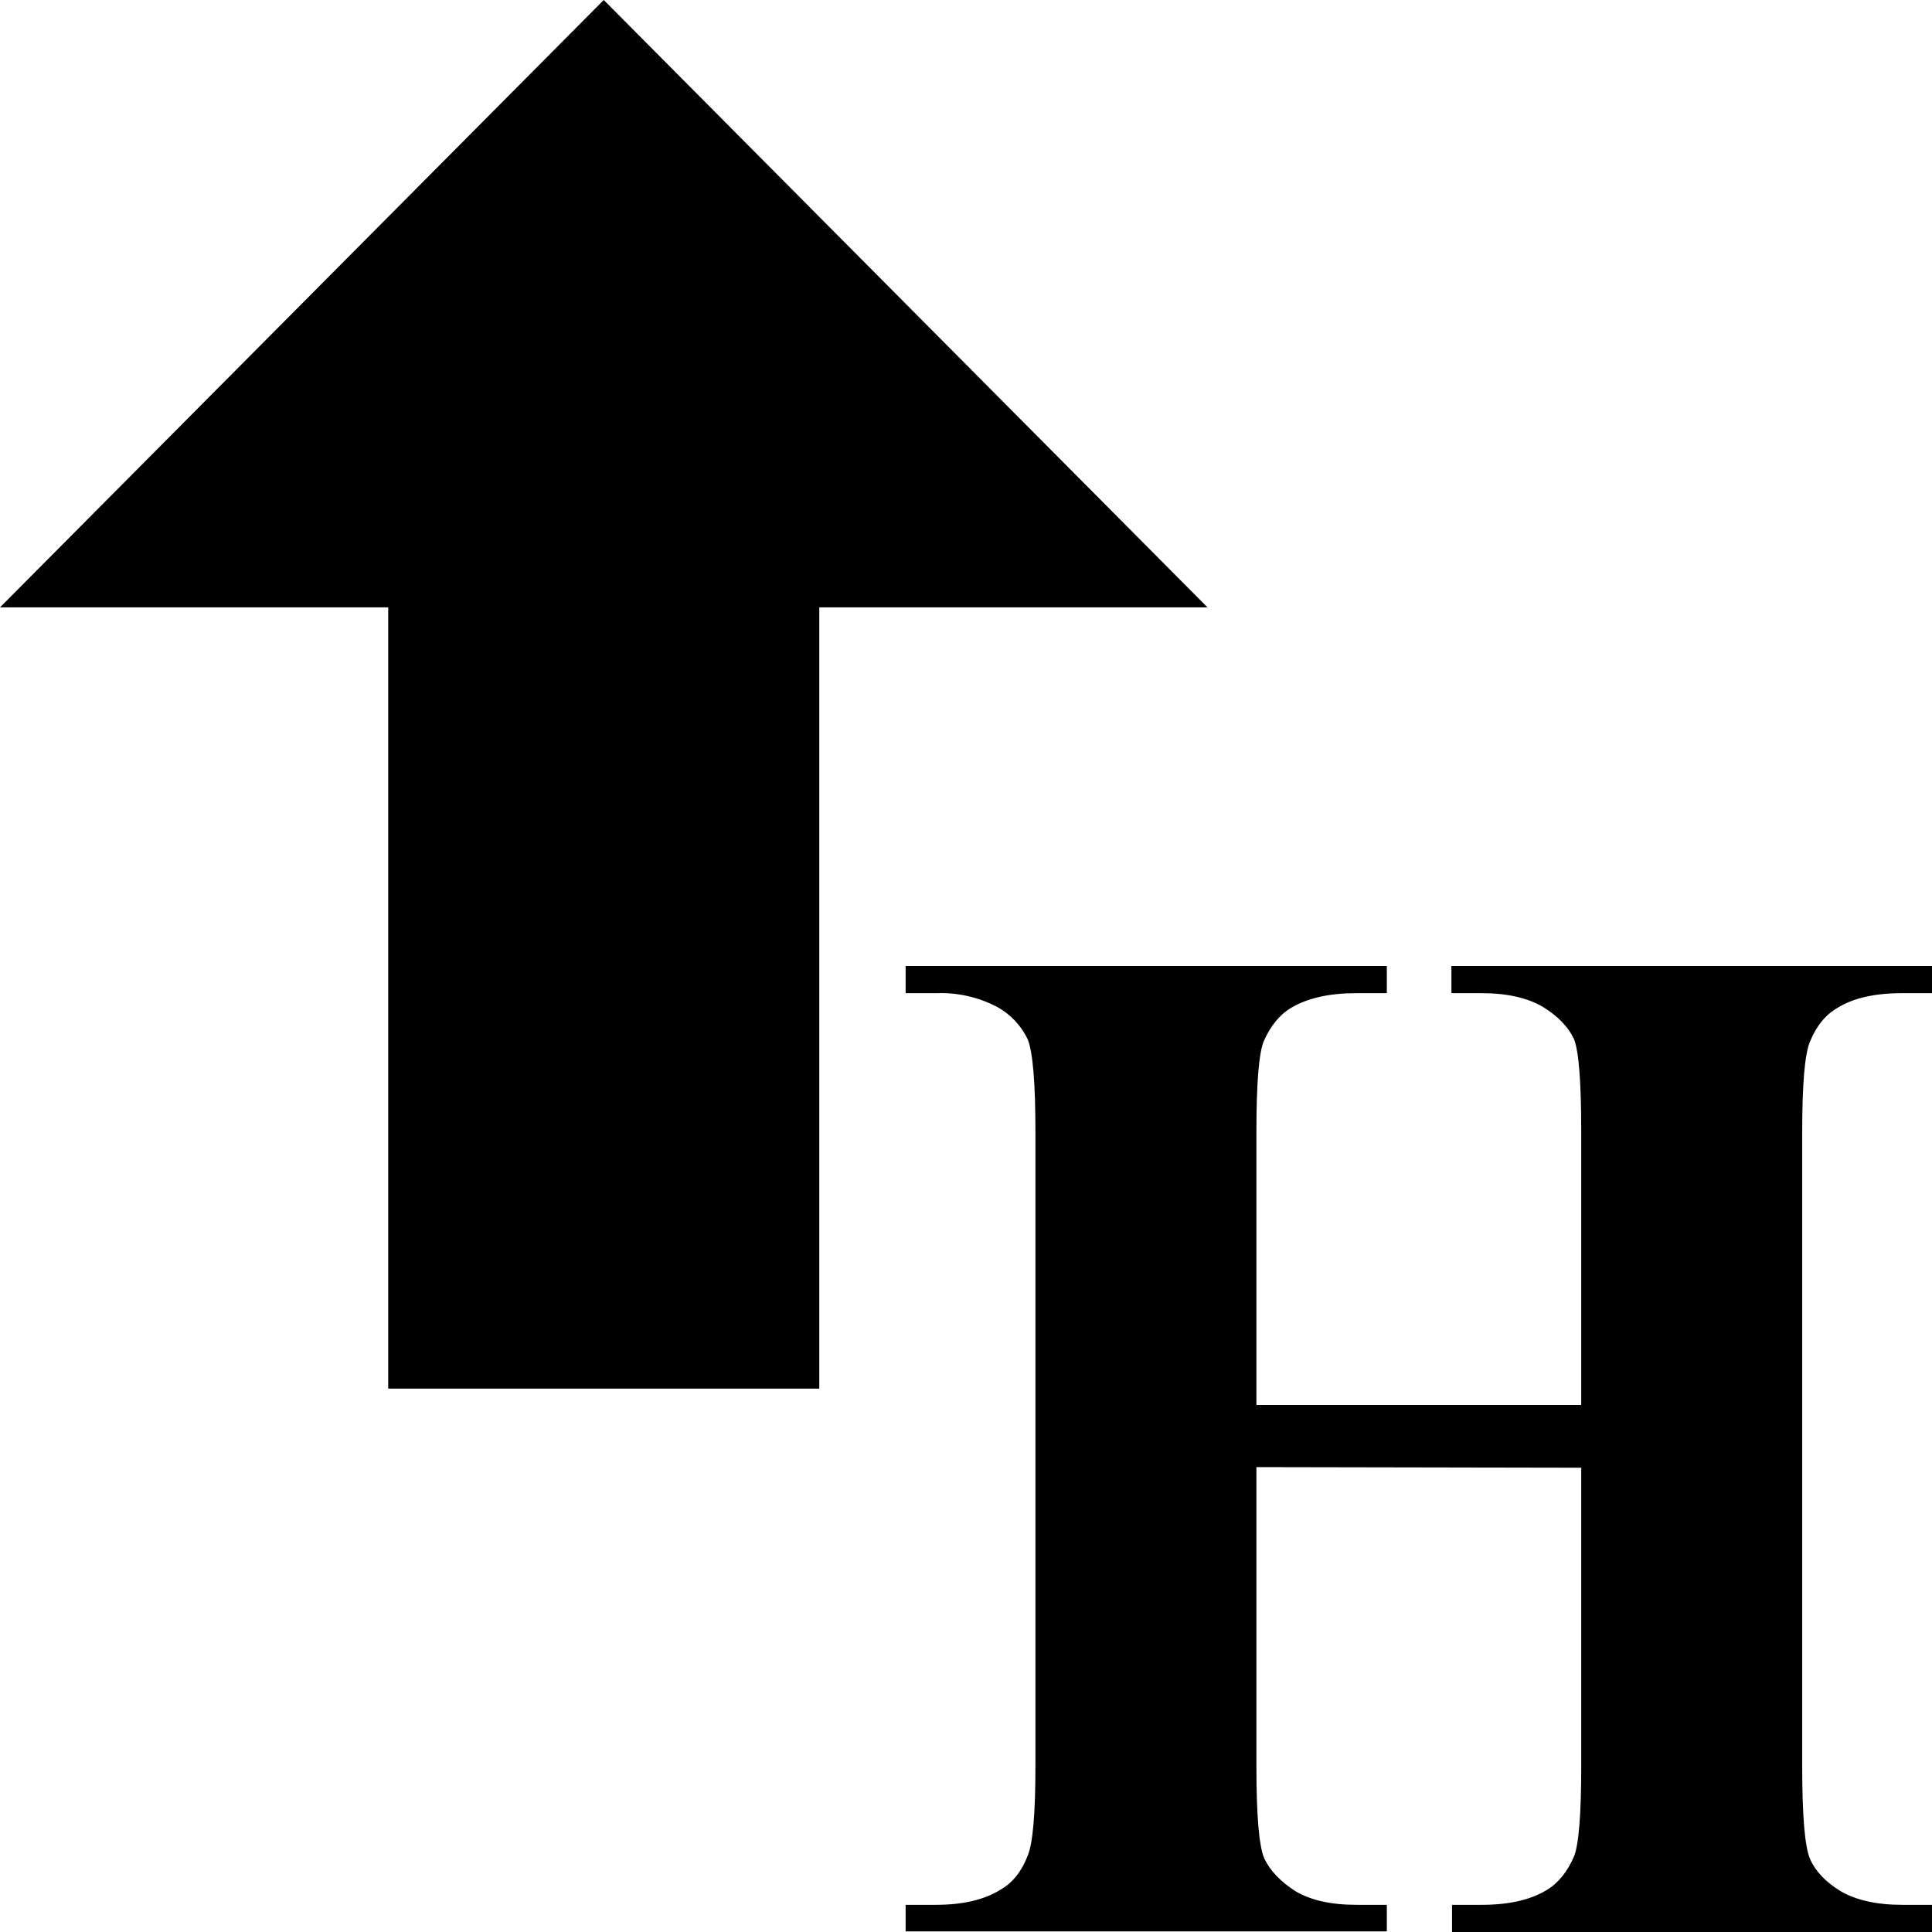
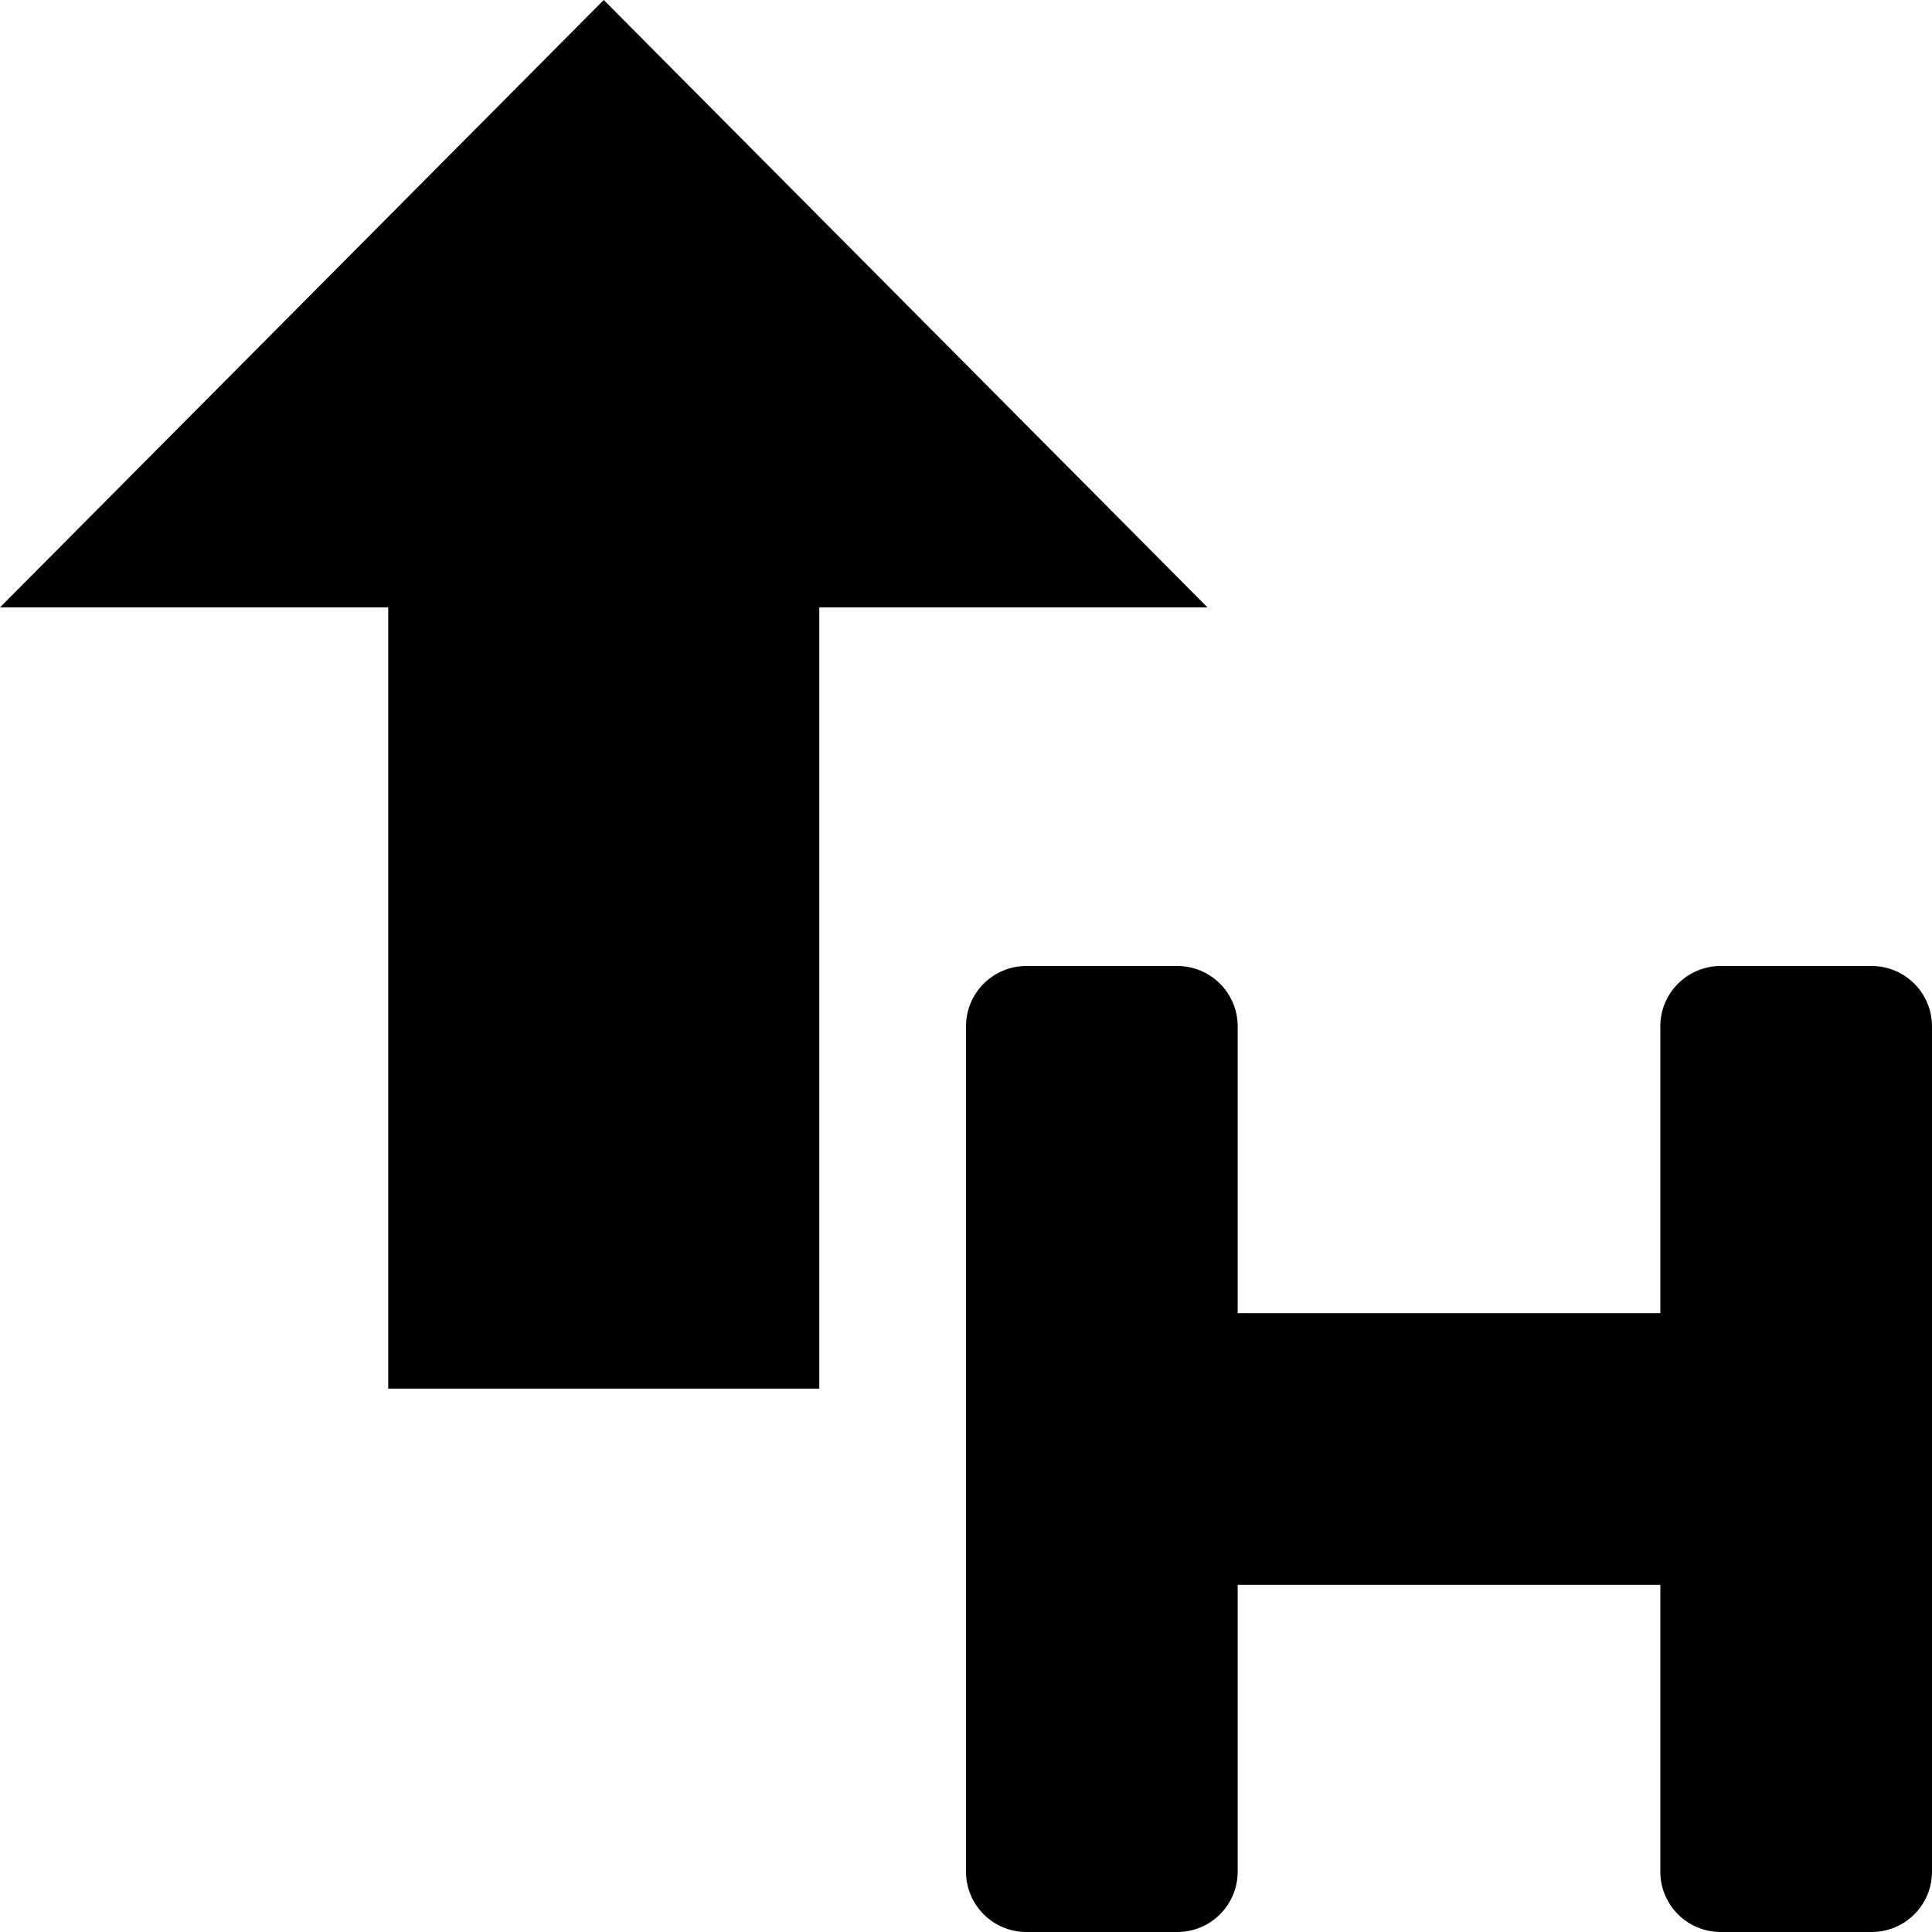
- <svg xmlns="http://www.w3.org/2000/svg" viewBox="0 0 32 32" xml:space="preserve" fill-rule="evenodd" clip-rule="evenodd" stroke-linejoin="round" stroke-miterlimit="2">
-   <path d="m10 0 10 10.06h-6.43V23H6.43V10.06H0zm10.81 24.3v4.95q0 1.23.13 1.53.14.3.51.54.38.23 1.02.23h.5v.44H15v-.44h.5q.67 0 1.07-.25.3-.17.45-.56.13-.3.13-1.49v-10.5q0-1.23-.13-1.54a1.2 1.2 0 0 0-.5-.53 2 2 0 0 0-1.01-.23H15V16h7.97v.45h-.51q-.66 0-1.07.24-.29.17-.46.56-.12.3-.12 1.5v4.52h5.38v-4.53q0-1.23-.12-1.53-.14-.3-.51-.53-.39-.23-1.02-.23h-.5V16H32v.45h-.5q-.67 0-1.06.24-.3.17-.46.56-.13.3-.13 1.5v10.5q0 1.24.13 1.54t.5.53q.39.23 1.03.23H32V32h-7.95v-.45h.49q.67 0 1.07-.24.29-.17.46-.56.12-.3.12-1.5v-4.94z" />
+ <svg xmlns="http://www.w3.org/2000/svg" viewBox="0 0 32 32">
+   <path d="M0 0h32v32H0z" fill="none" />
+   <path d="M10 0 20 10.06h-6.43V23H6.43V10.06H0ZM17 16H19.5A1 1 0 0 1 20.5 17V31A1 1 0 0 1 19.5 32H17A1 1 0 0 1 16 31V17A1 1 0 0 1 17 16ZM28.5 16H31A1 1 0 0 1 32 17V31A1 1 0 0 1 31 32H28.5A1 1 0 0 1 27.5 31V17A1 1 0 0 1 28.5 16ZM16.5 21.75H31.5A0.5 0.5 0 0 1 32 22.25V25.75A0.5 0.5 0 0 1 31.5 26.25H16.5A0.5 0.5 0 0 1 16 25.75V22.25A0.5 0.5 0 0 1 16.5 21.75Z" />
</svg>
